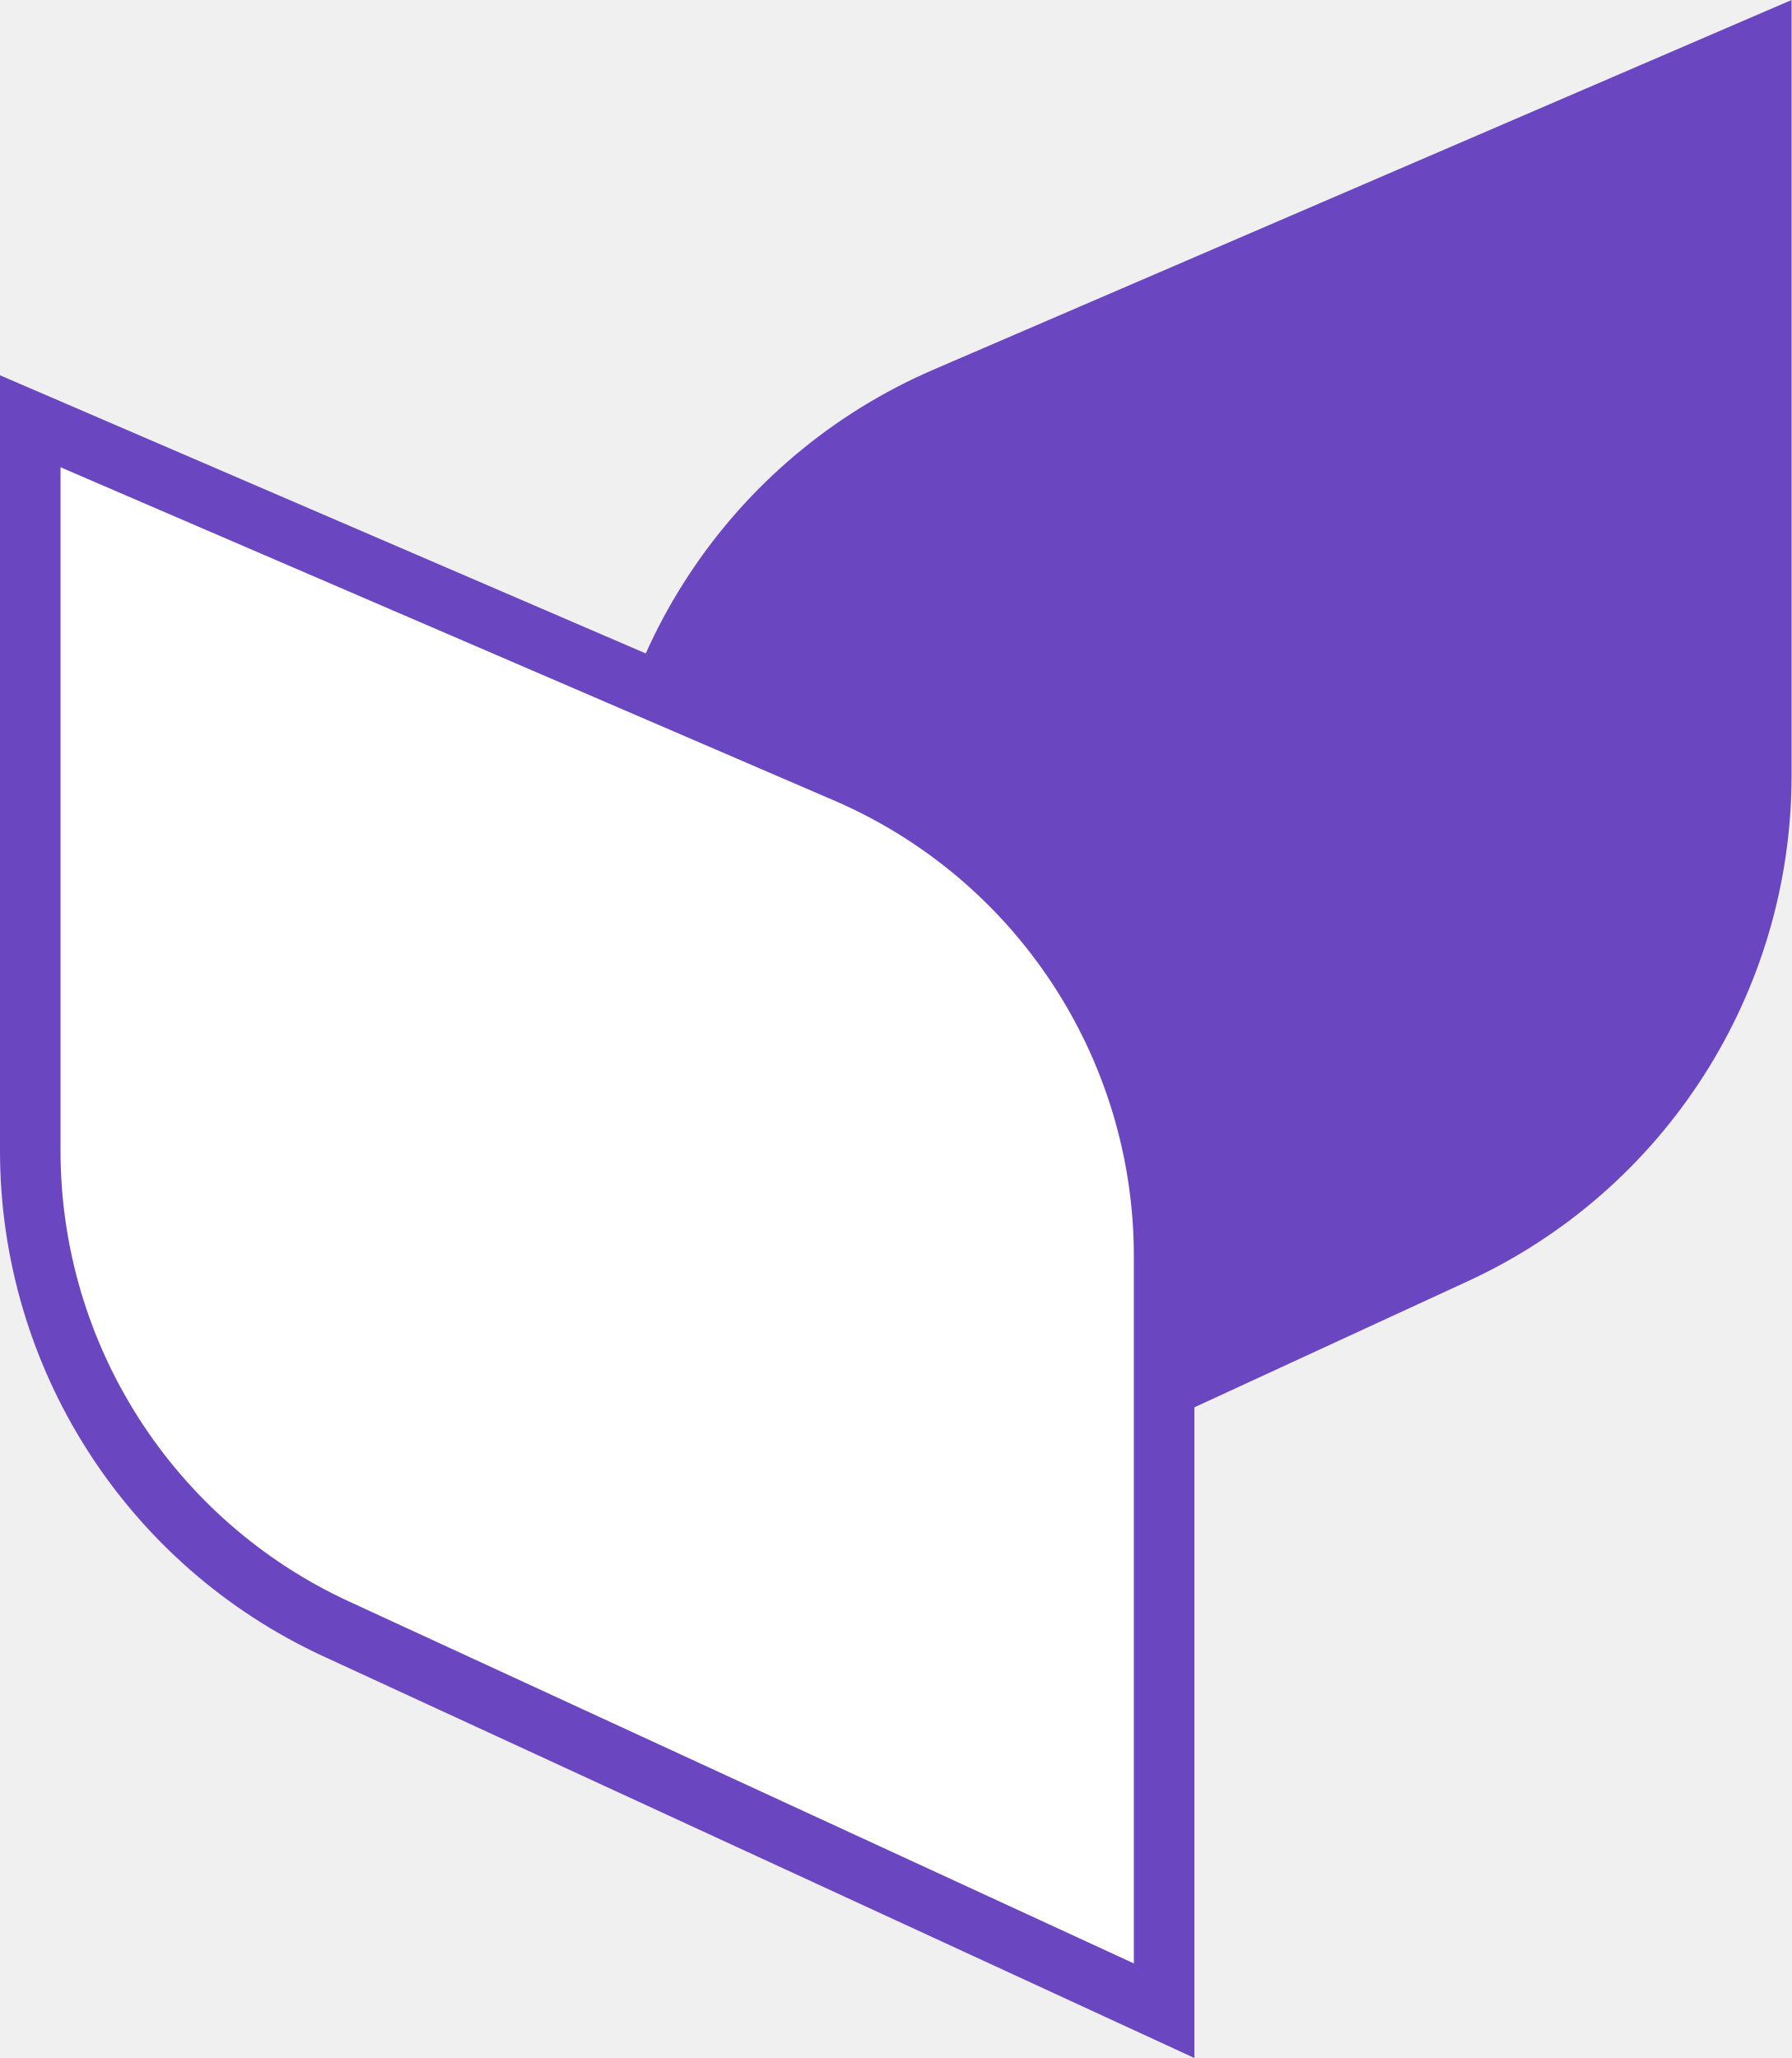
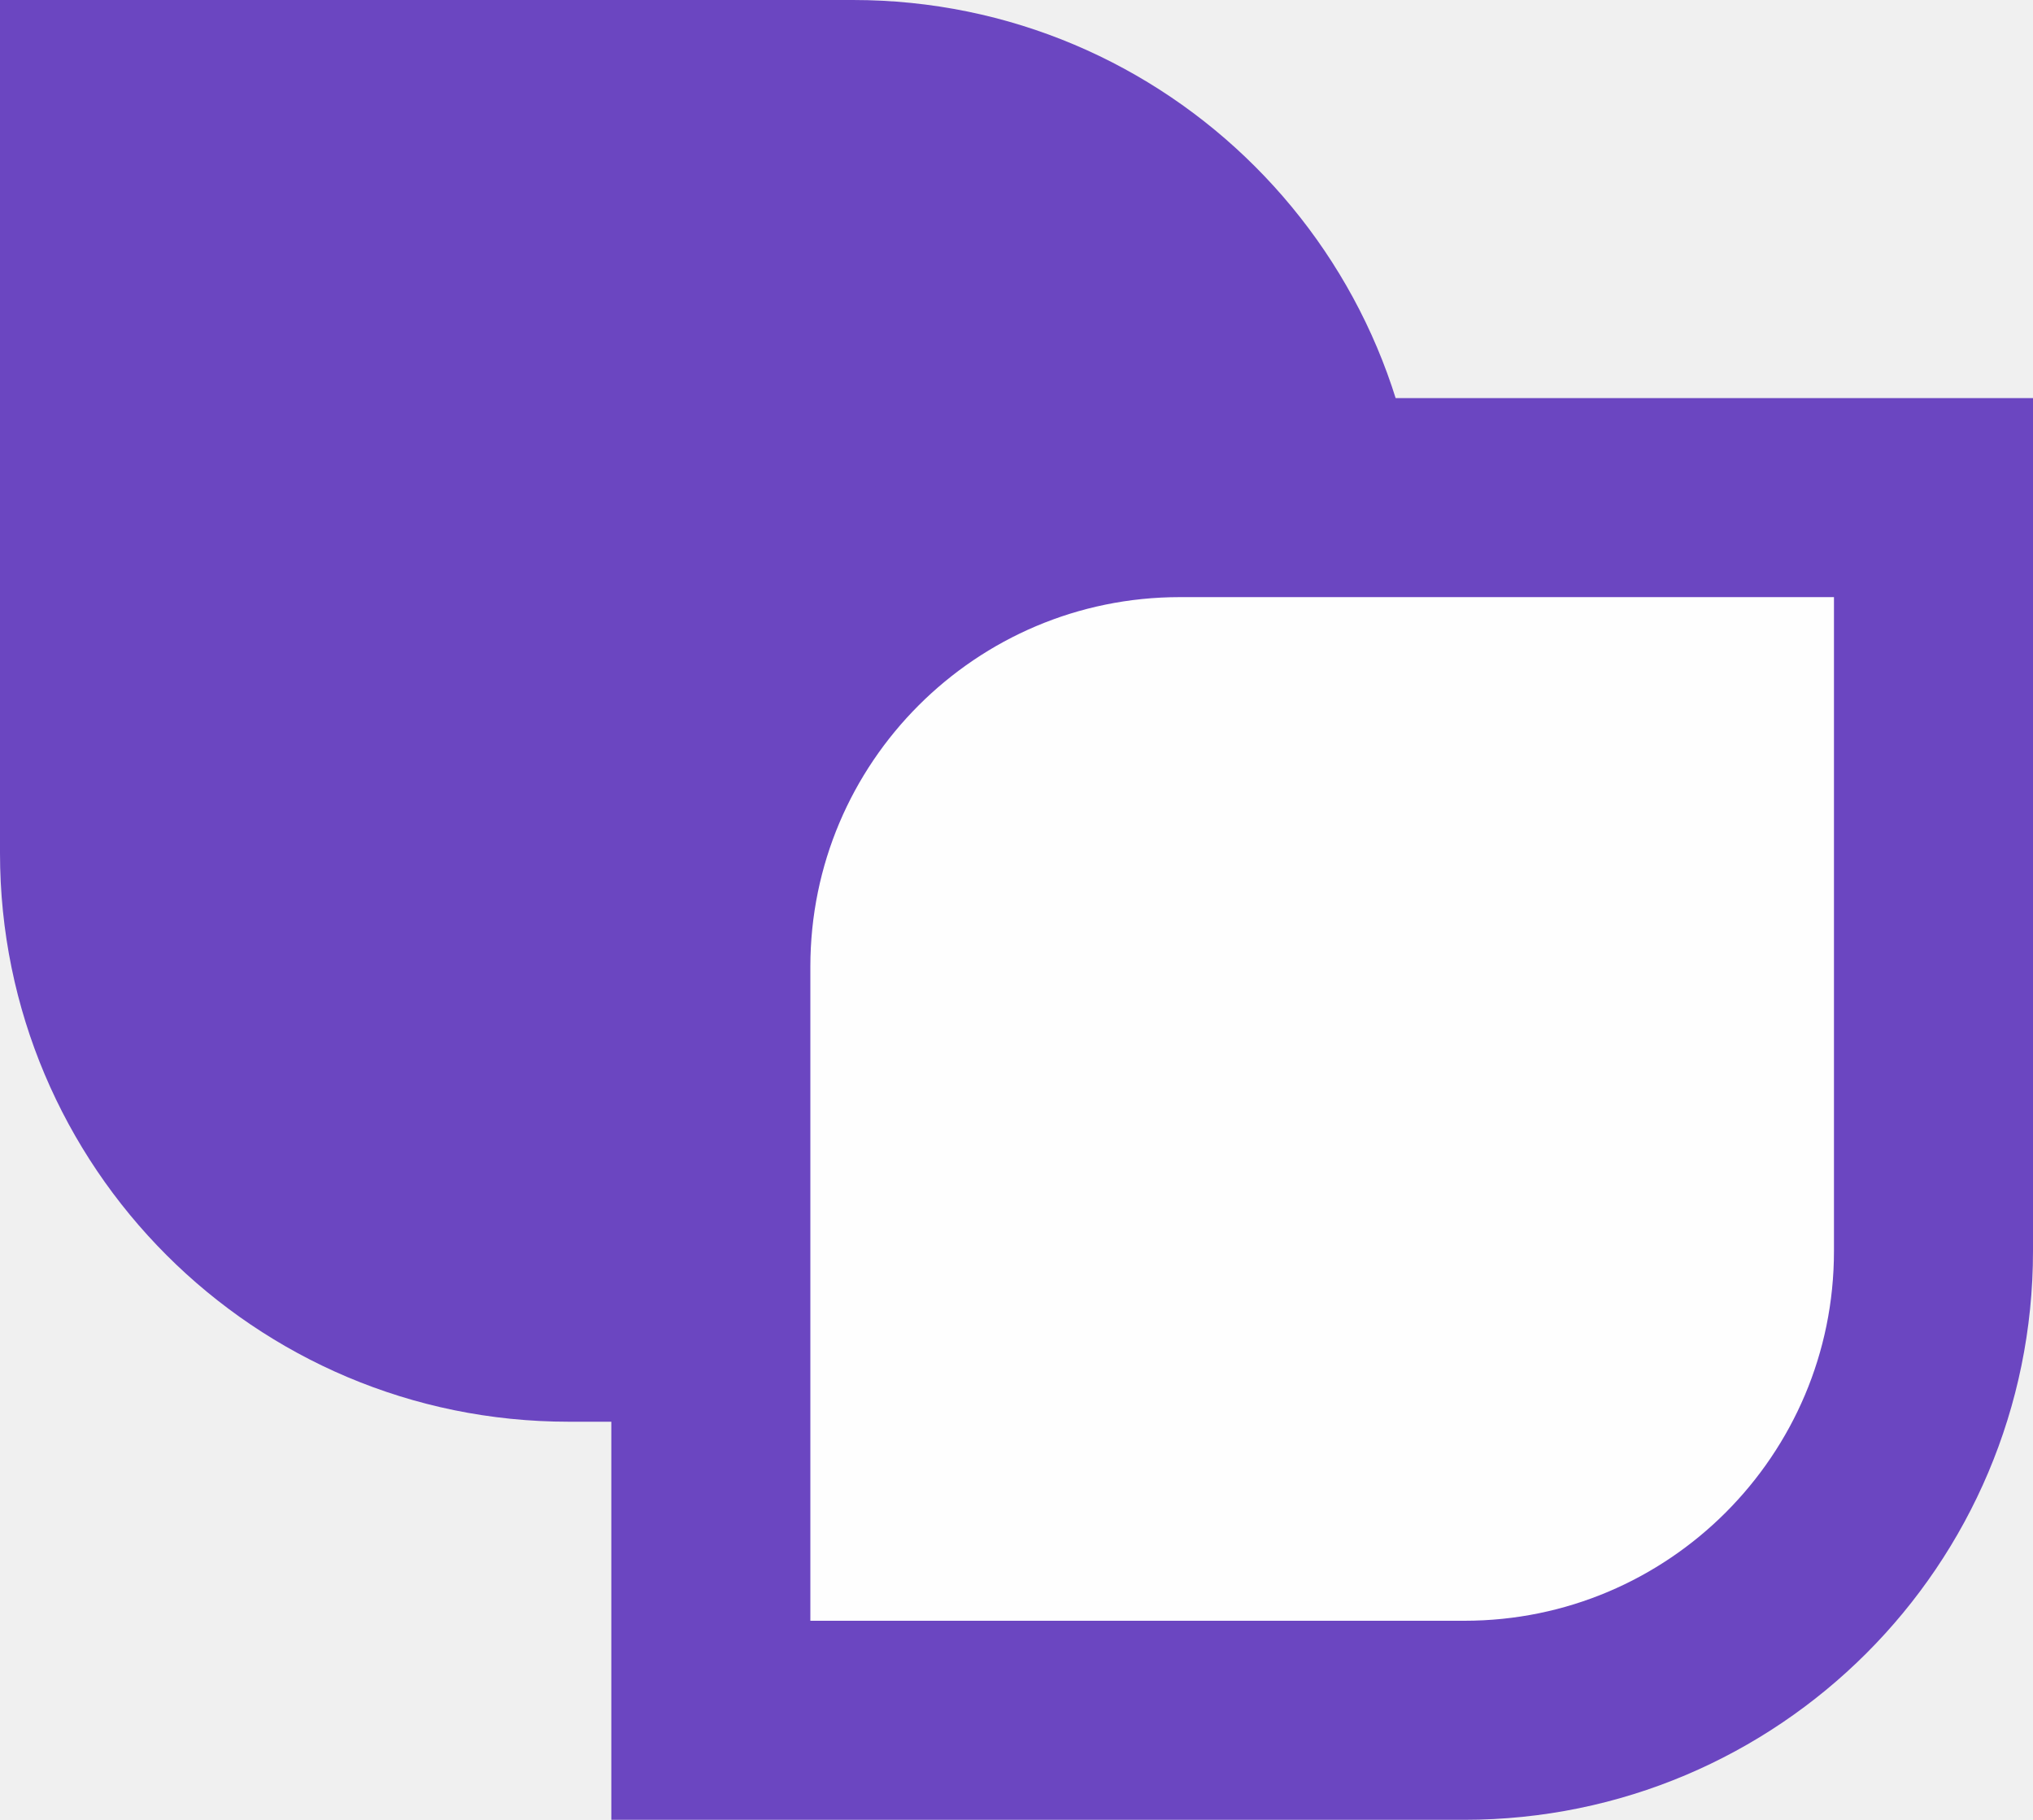
- <svg xmlns="http://www.w3.org/2000/svg" width="148" height="170" viewBox="0 0 148 170" fill="none">
-   <path d="M78.125 32.82C62.17 39.693 51.833 55.399 51.833 72.772V135.094L120.216 103.56C135.628 96.452 145.5 81.03 145.5 64.058V3.799L78.125 32.82Z" fill="#6B46C1" stroke="#6B46C1" stroke-width="5" />
-   <path d="M69.875 63.82C85.83 70.693 96.167 86.399 96.167 103.771V166.094L27.784 134.56C12.372 127.452 2.5 112.03 2.5 95.058V34.799L69.875 63.82Z" fill="white" stroke="#6B46C1" stroke-width="5" />
+ <svg xmlns="http://www.w3.org/2000/svg" width="143" height="128" viewBox="0 0 143 128" fill="none">
+   <path d="M0 0H60C82.091 0 100 17.909 100 40V100H40C17.909 100 0 82.091 0 60V0Z" fill="#6B46C1" />
+   <path d="M83 35C64.775 35 50 49.775 50 68V121H103C121.225 121 136 106.225 136 88V35H83Z" fill="#FEFEFE" stroke="#6B46C1" stroke-width="14" />
</svg>
